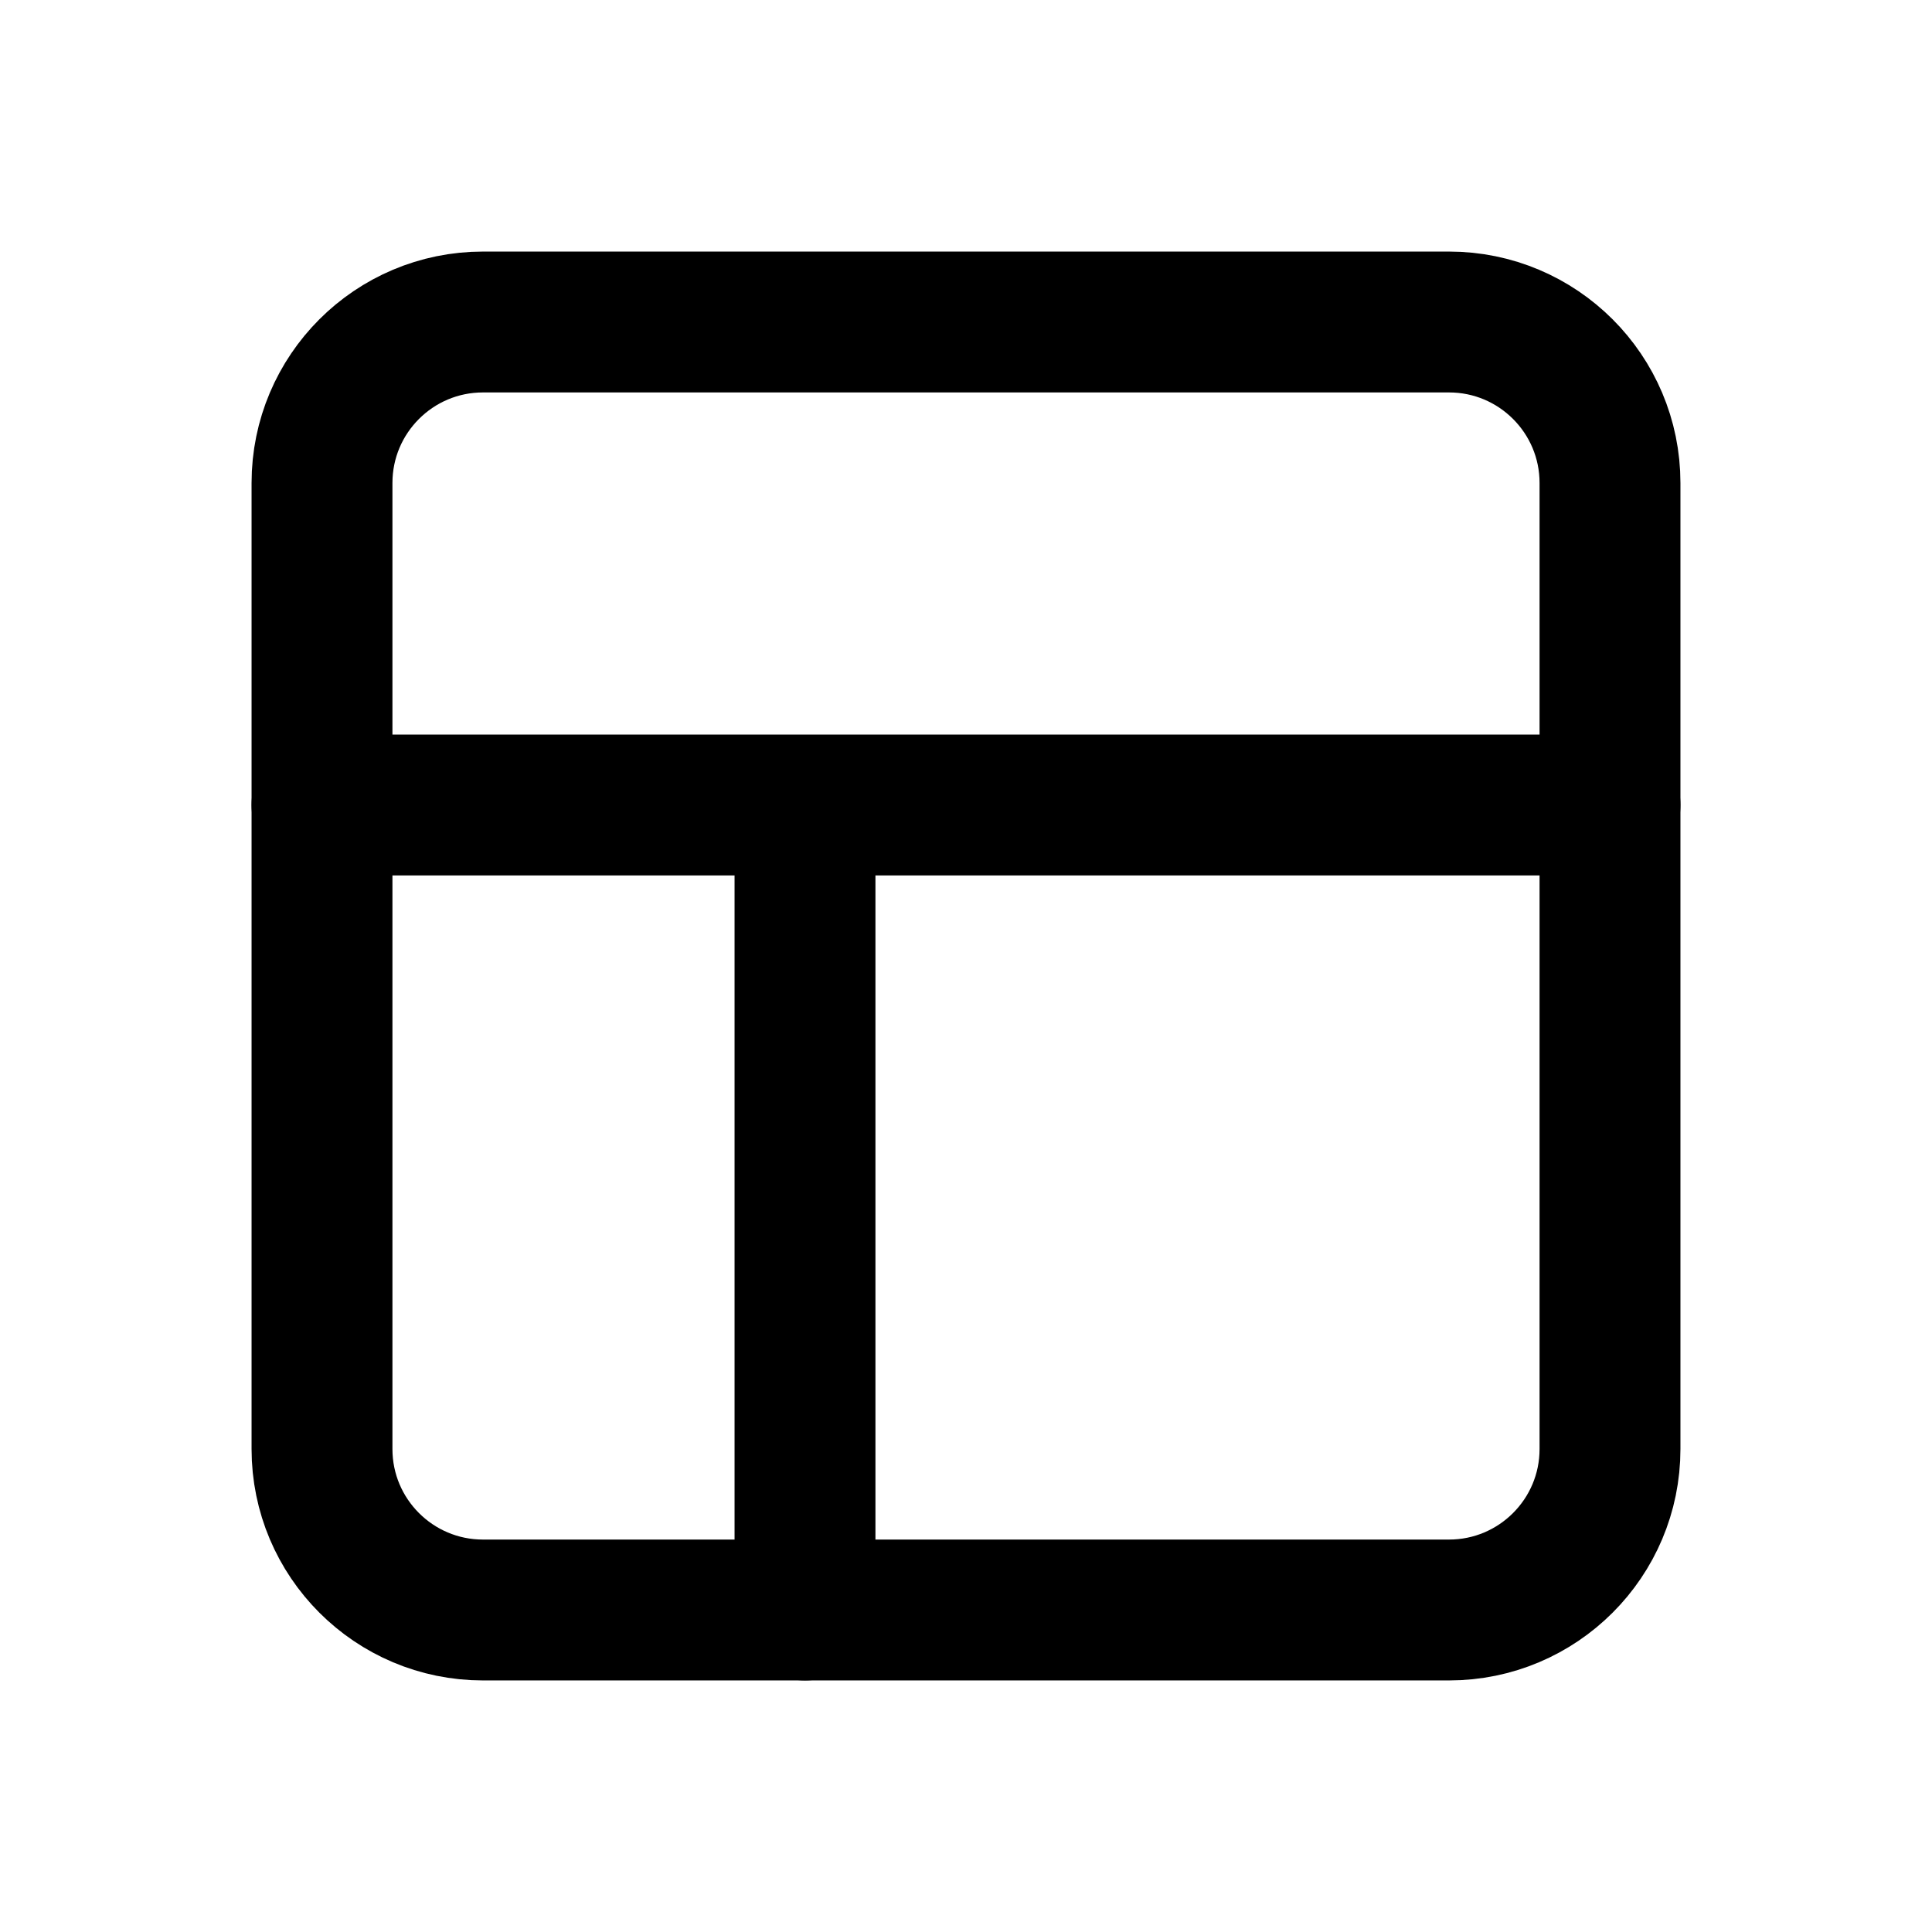
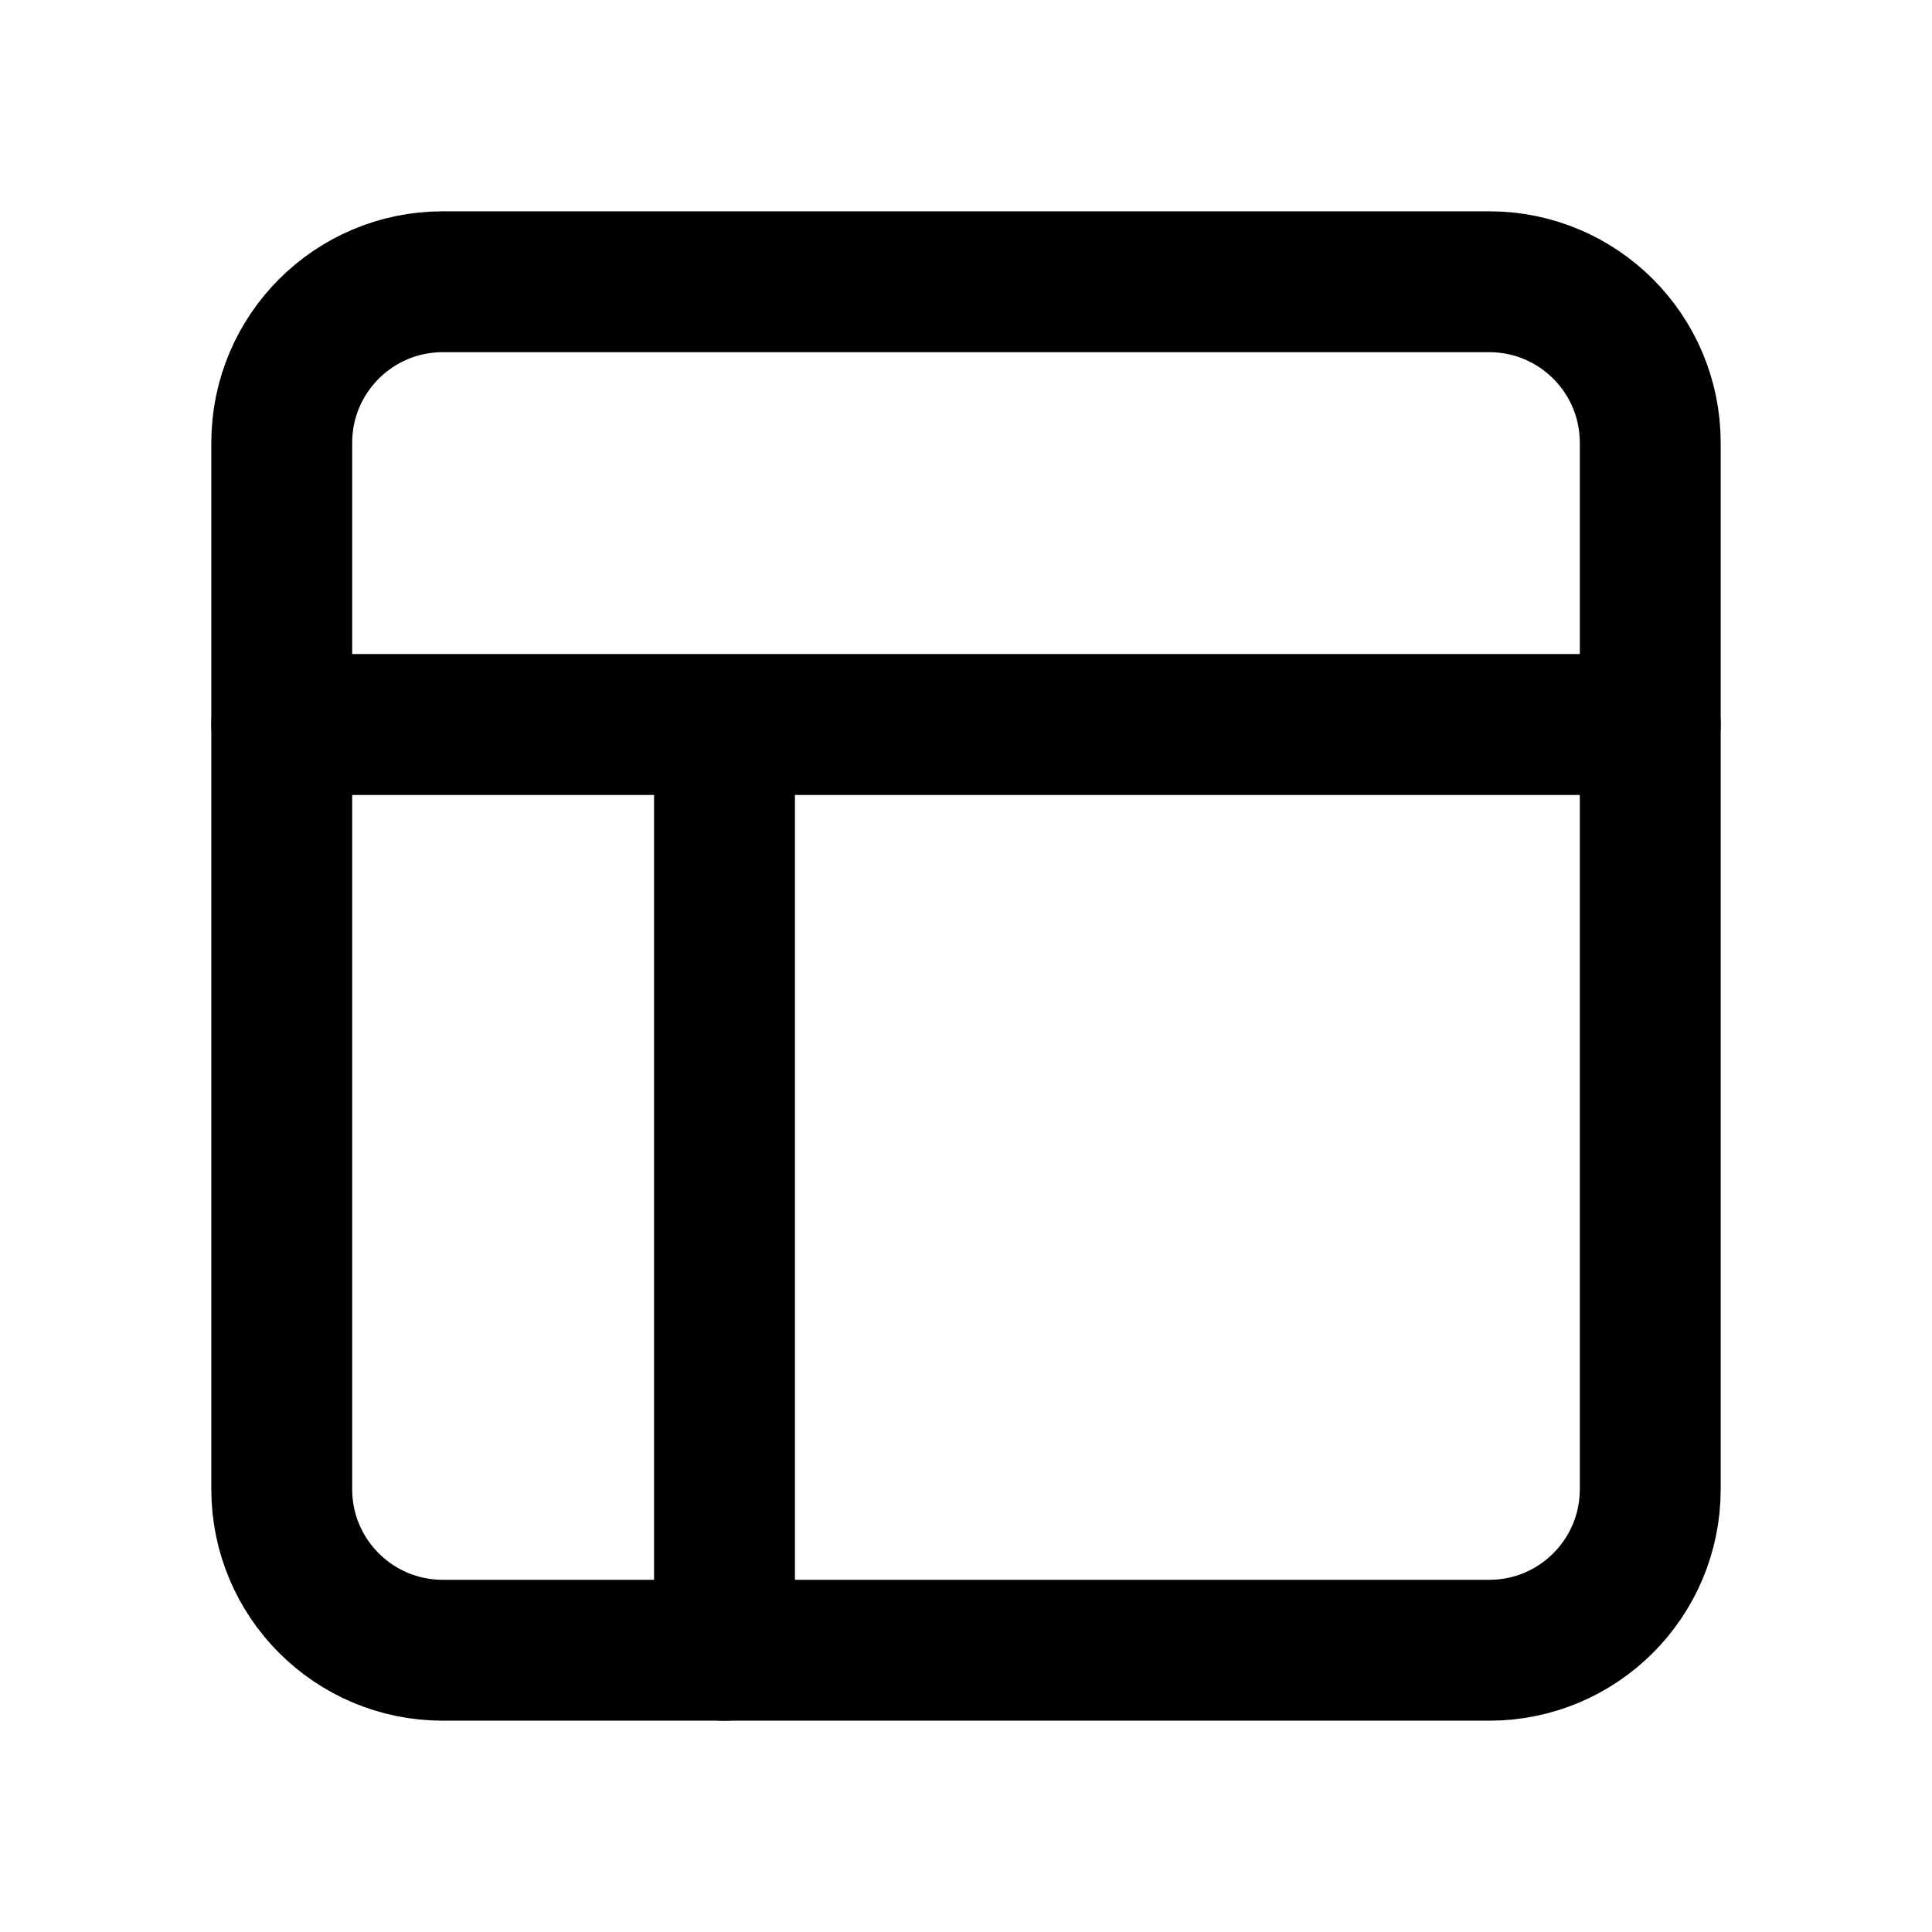
<svg xmlns="http://www.w3.org/2000/svg" width="24" height="24" viewBox="0 0 24 24" fill="none" stroke="currentColor" stroke-width="1.75" stroke-linecap="round" stroke-linejoin="round">
-   <rect x="4" y="4" width="16" height="16" rx="2" />
-   <path d="M4 10h16M10 10v10" />
+   <rect x="3.5" y="3.5" width="17" height="17" rx="2" />
+   <path d="M3.5 9h17M9 9v11.5" />
</svg>
